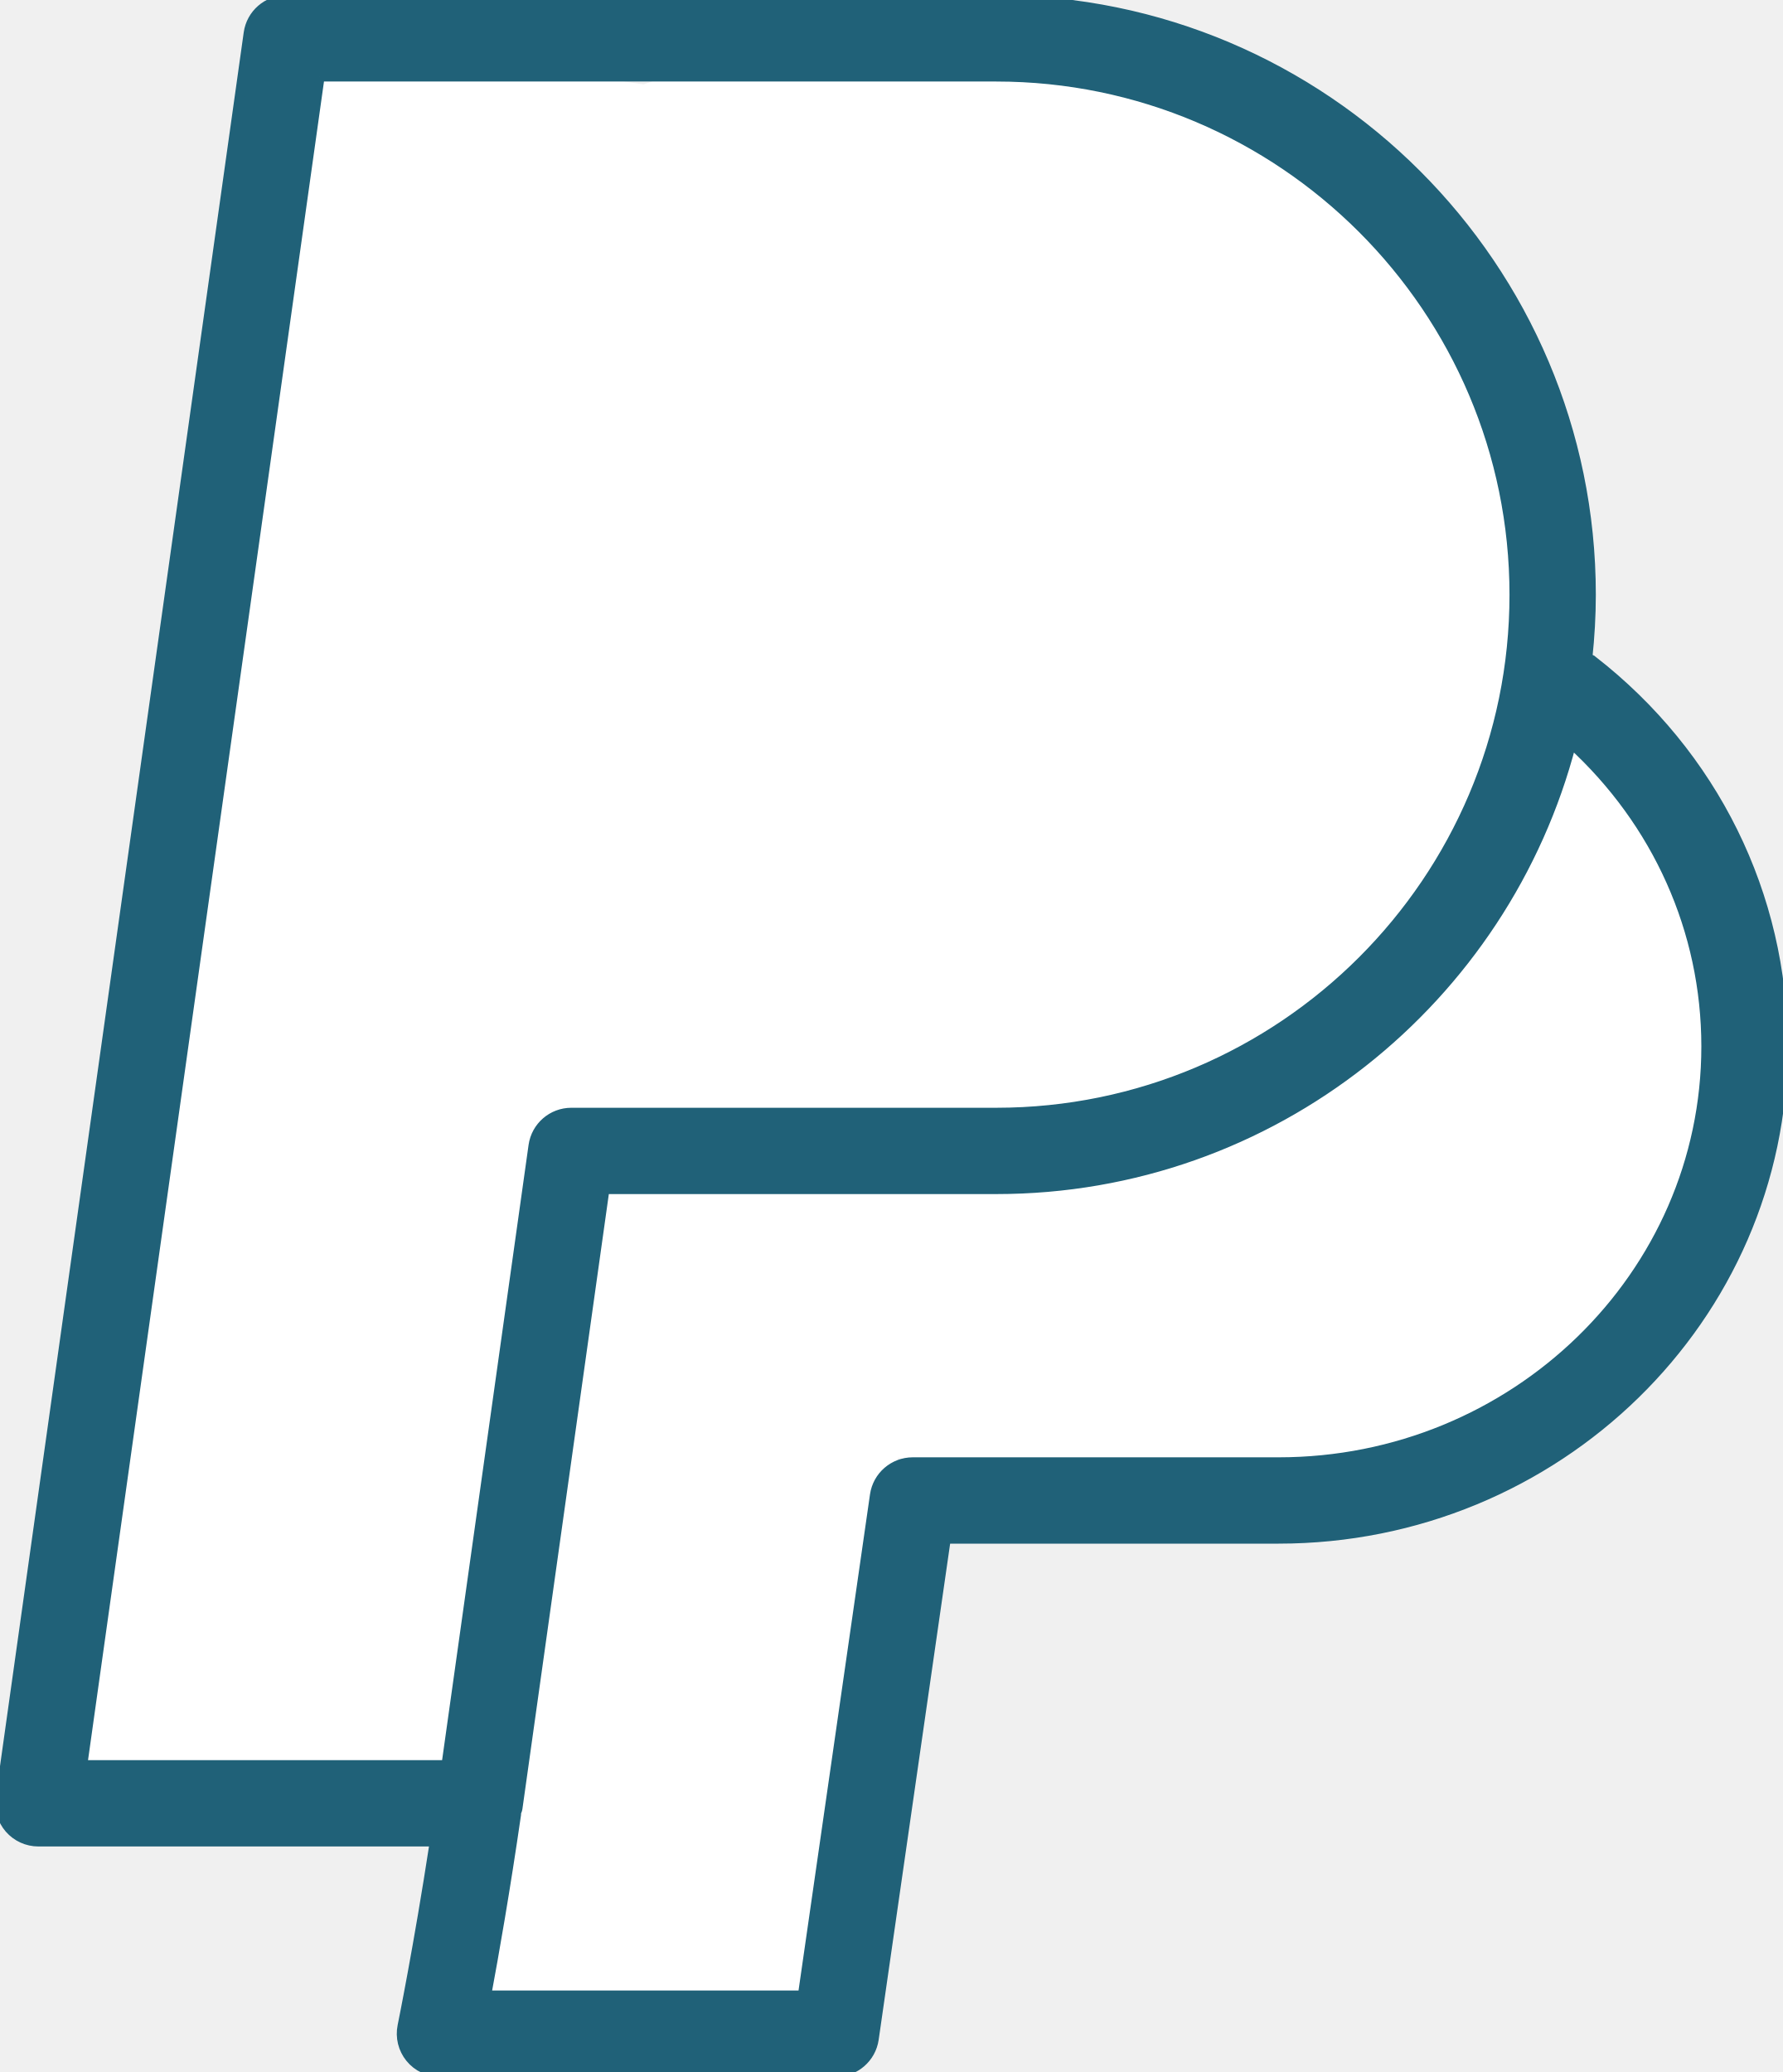
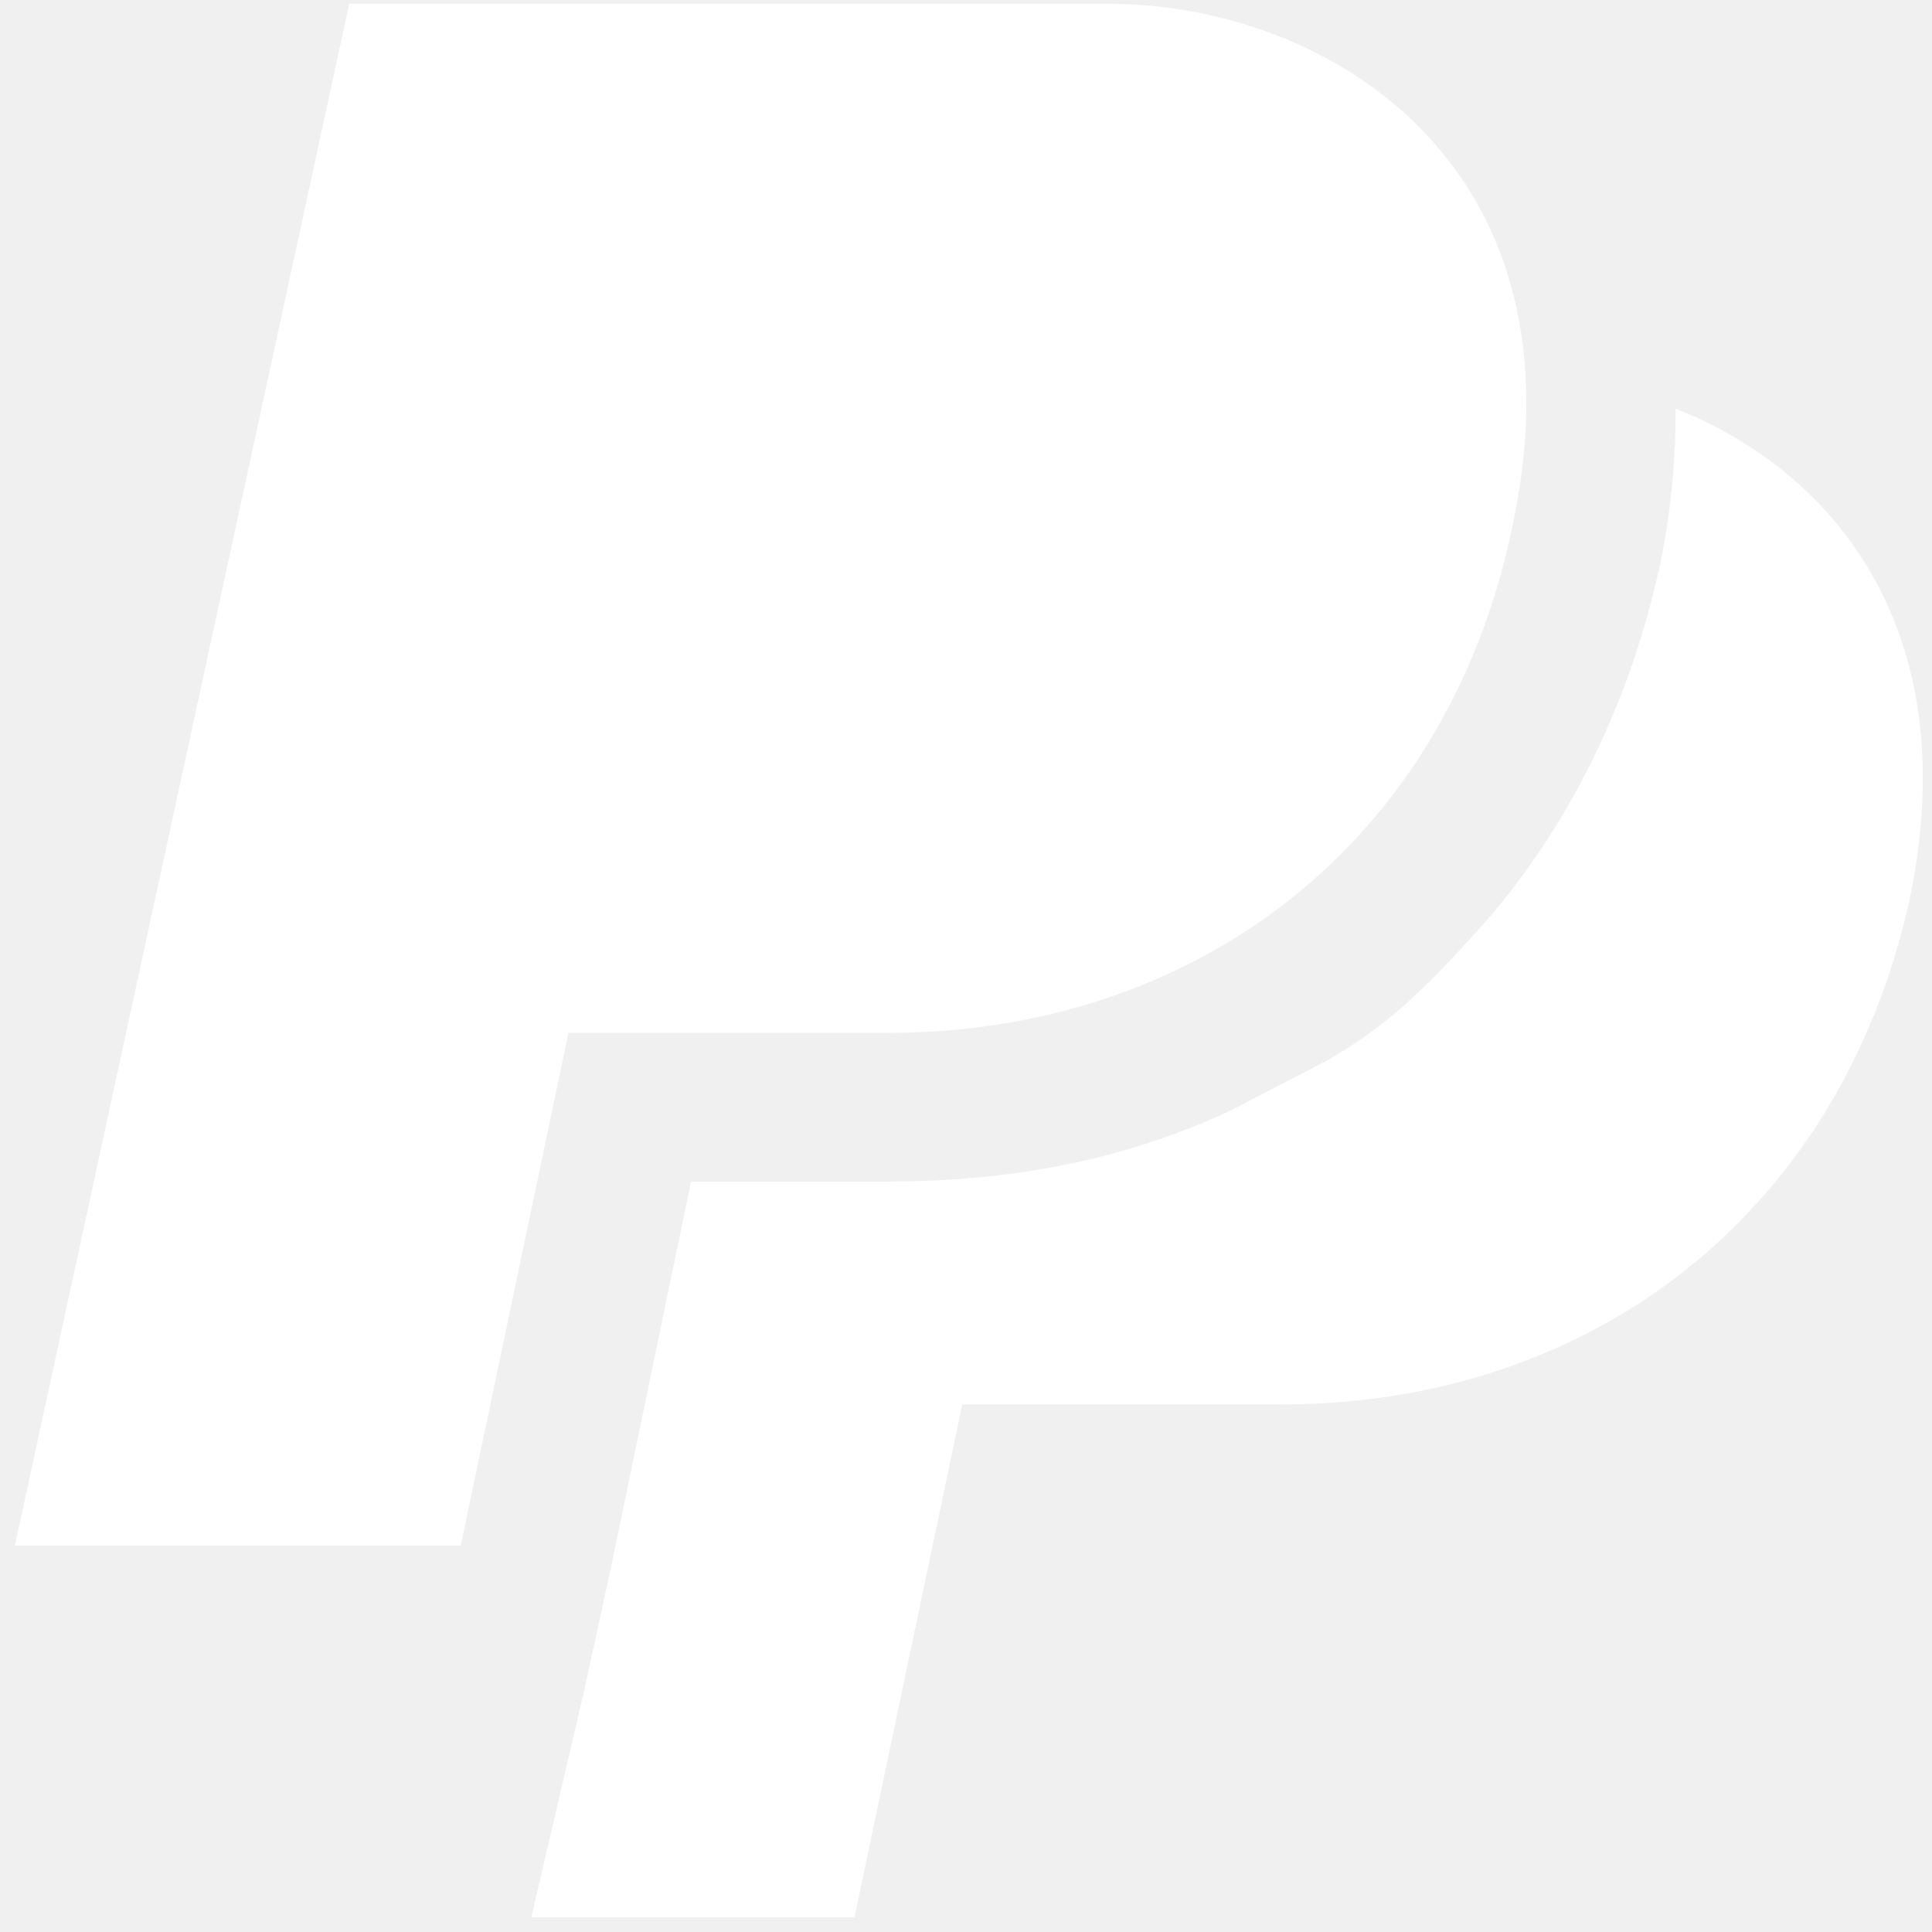
- <svg xmlns="http://www.w3.org/2000/svg" width="185.863" height="216.035">
+ <svg xmlns="http://www.w3.org/2000/svg" version="1.1" id="Layer_1" x="0px" y="0px" viewBox="0 0 52 52" style="enable-background:new 0 0 52 52;" xml:space="preserve">
+   <style type="text/css">
+ 	.st0{fill:#FFFFFF;}
+ </style>
  <g>
-     <rect fill="none" id="canvas_background" height="402" width="582" y="-1" x="-1" />
-   </g>
-   <g>
-     <g id="svg_10">
-       <rect stroke="null" transform="rotate(8.745278 45.43757,97.41784) " id="svg_6" height="181.751" width="51.952" y="6.542" x="19.462" stroke-width="0" fill="#ffffff" />
-       <rect stroke="null" transform="rotate(8.745278 82.26718,108.2758) " id="svg_7" height="206.309" width="35.758" y="5.121" x="64.388" stroke-width="0" fill="#ffffff" />
-       <ellipse stroke="null" ry="59" rx="68.5" id="svg_8" cy="63.455" cx="92.932" fill-opacity="null" stroke-opacity="null" stroke-width="0" fill="#ffffff" />
-       <ellipse stroke="null" ry="51" rx="59" id="svg_9" cy="107.455" cx="122.432" fill-opacity="null" stroke-opacity="null" stroke-width="0" fill="#ffffff" />
+     <g>
+       <g id="surface1">
+         <path class="st0" d="M9.4,0.1L0.4,41.6h12l2.9-13.8h8.6c8.2,0,15-5,16.8-13.6c2.1-9.7-4.9-14.1-10.9-14.1L9.4,0.1z M45.1,11     c0,1.3-0.1,2.6-0.4,4.1c-0.8,3.8-2.5,7.2-4.8,9.8c-1.7,1.9-2.6,2.7-4.1,3.6l-2.7,1.4c-2.8,1.3-5.8,1.9-9.2,1.9h-5.3l-2.2,10.6     l-0.7,3.2l0,0l-1.4,6h8.7l2.9-13.8h8.6c8.2,0,15-5,16.9-13.6C52.9,17,49.4,12.7,45.1,11z" />
+       </g>
    </g>
-     <path fill="#206178" stroke="#206178" id="svg_1" d="m165.992,68.84c-0.15,-0.117 -0.33,-0.152 -0.49,-0.244c0.23,-2.169 0.362,-4.367 0.362,-6.596c0,-34.188 -27.817,-62 -62.008,-62l-73.992,0c-1.992,0 -3.684,1.469 -3.961,3.442l-25.864,184.019c-0.16,1.148 0.184,2.309 0.942,3.184c0.762,0.875 1.863,1.375 3.02,1.375l41.305,0c-1.698,11.078 -3.342,19.12 -3.36,19.211c-0.242,1.176 0.059,2.402 0.816,3.332c0.762,0.934 1.898,1.473 3.102,1.473l41.281,0c1.988,0 3.676,-1.461 3.961,-3.43l7.512,-52.16l34.672,0c28.988,0 52.575,-23.031 52.575,-51.34c0,-15.778 -7.242,-30.453 -19.871,-40.266zm-132.652,-60.84l70.516,0c29.782,0 54.008,24.223 54.008,54.012c0,29.77 -24.227,53.988 -54.008,53.988l-44.297,0c-1.992,0 -3.684,1.469 -3.961,3.445l-9.074,64.574l-37.922,0l24.738,-176.02zm99.949,144.445l-38.136,0c-1.988,0 -3.676,1.461 -3.961,3.43l-7.512,52.16l-32.973,0c0.797,-4.27 1.984,-11.039 3.117,-18.883c0.007,-0.048 -0.013,-0.092 -0.008,-0.14c0.039,-0.15 0.123,-0.278 0.145,-0.435l9.075,-64.578l40.82,0c28.818,0 53.036,-19.784 59.959,-46.465c8.942,8.183 14.049,19.48 14.049,31.571c0,23.898 -19.996,43.34 -44.575,43.34z" />
  </g>
</svg>
